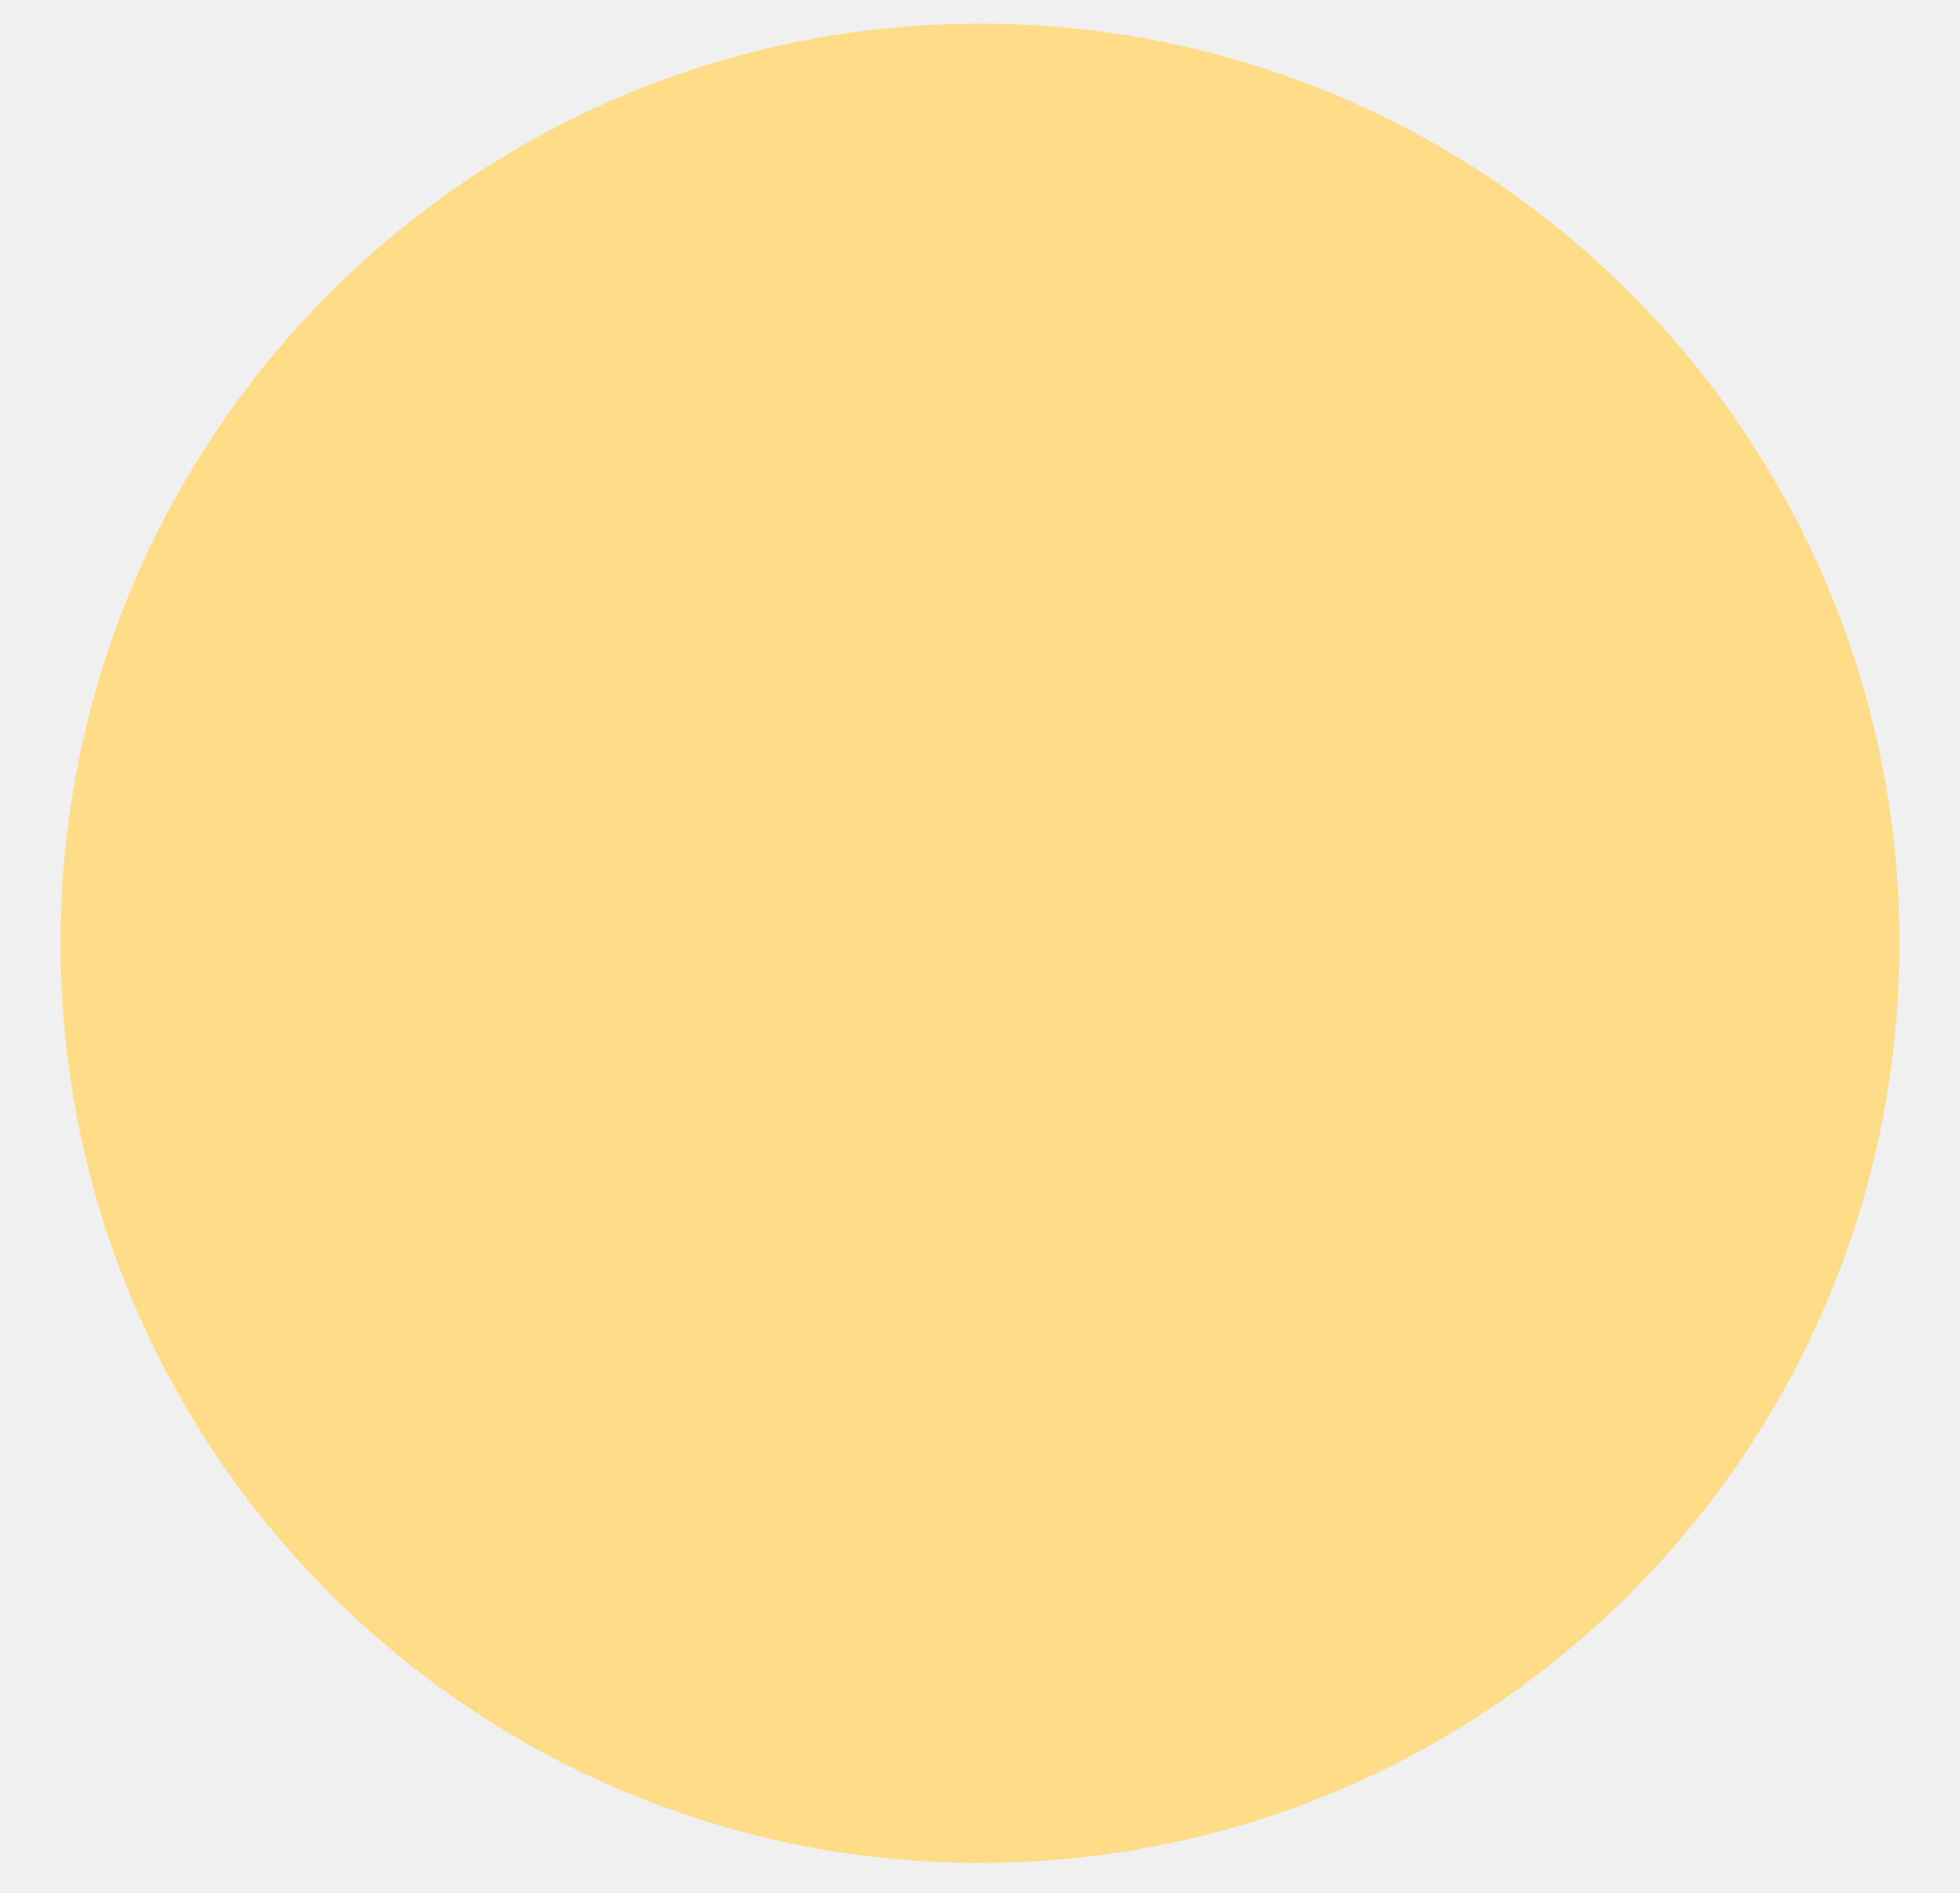
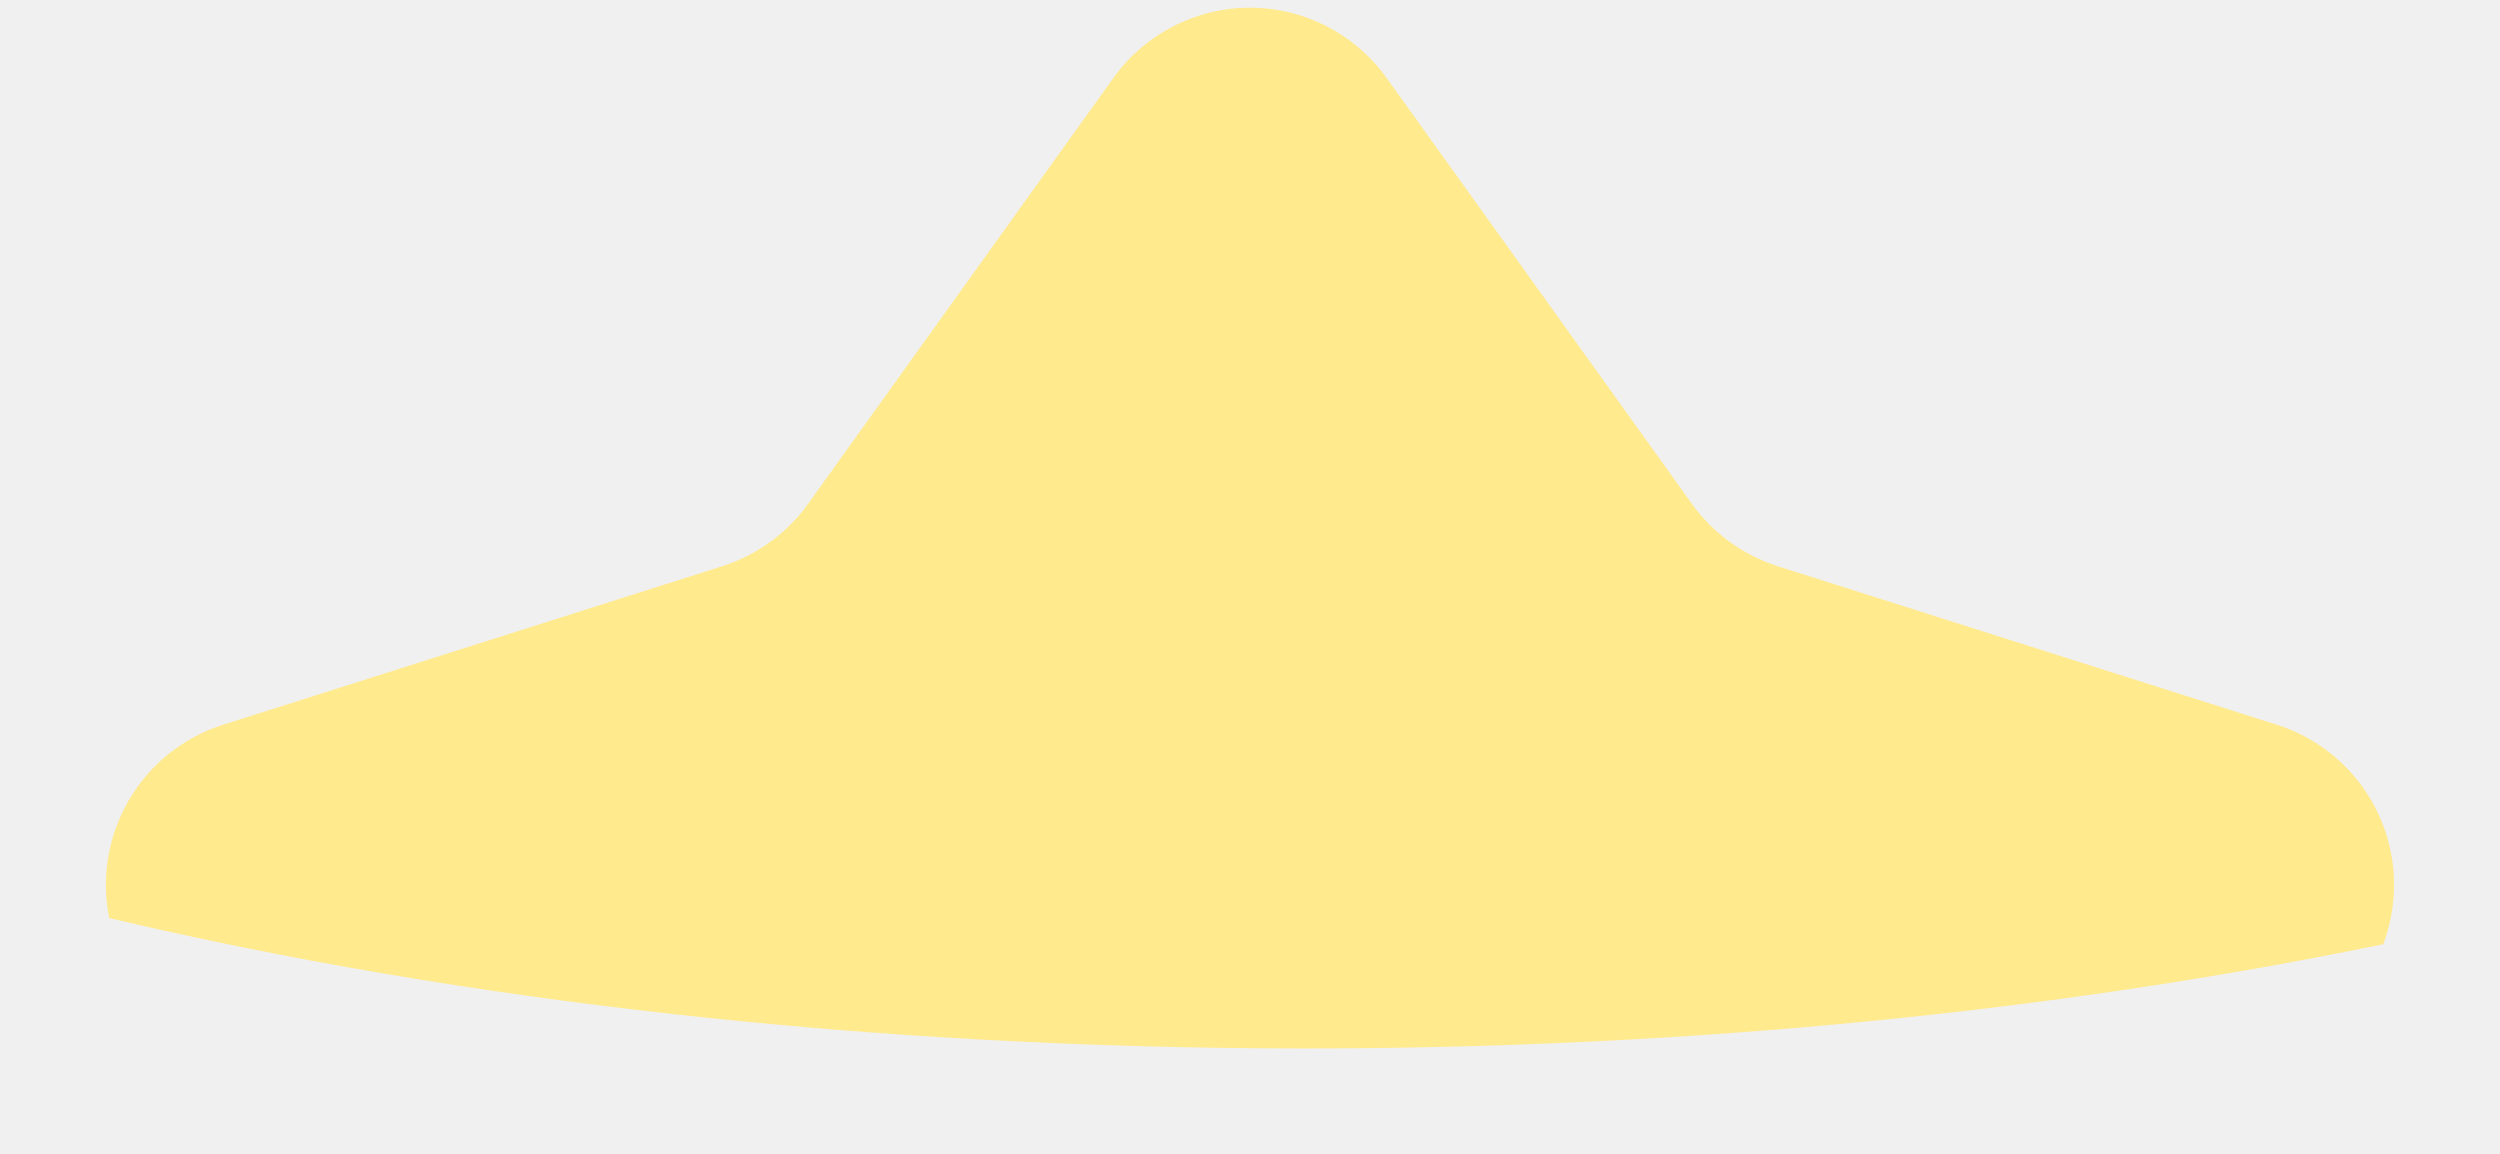
- <svg xmlns="http://www.w3.org/2000/svg" version="1.1" width="29px" height="28px">
+ <svg xmlns="http://www.w3.org/2000/svg" version="1.1" width="13px" height="6px">
  <defs>
    <pattern id="BGPattern" patternUnits="userSpaceOnUse" alignment="0 0" imageRepeat="None" />
-     <mask fill="white" id="Clip274">
-       <path d="M 0.896 13.953  C 0.896 21.466  6.987 27.557  14.5 27.557  C 22.013 27.557  28.104 21.466  28.104 13.953  C 28.104 6.44  22.013 0.35  14.5 0.35  C 6.987 0.35  0.896 6.44  0.896 13.953  Z " fill-rule="evenodd" />
+     <mask fill="white" id="Clip3576">
+       <path d="M 6.787 5.452  C 4.52 5.452  2.394 5.205  0.568 4.774  C 0.48 4.338  0.735 3.904  1.159 3.769  L 3.757 2.944  C 3.936 2.886  4.093 2.773  4.202 2.62  L 5.79 0.405  C 5.954 0.176  6.219 0.04  6.5 0.04  C 6.781 0.04  7.046 0.176  7.21 0.405  L 8.798 2.62  C 8.907 2.773  9.064 2.886  9.243 2.944  L 11.841 3.769  C 12.203 3.885  12.449 4.221  12.449 4.601  C 12.449 4.707  12.43 4.811  12.393 4.91  C 10.711 5.256  8.805 5.452  6.787 5.452  Z " fill-rule="evenodd" />
    </mask>
  </defs>
-   <g transform="matrix(1 0 0 1 -35 -214 )">
-     <path d="M 0.896 13.953  C 0.896 21.466  6.987 27.557  14.5 27.557  C 22.013 27.557  28.104 21.466  28.104 13.953  C 28.104 6.44  22.013 0.35  14.5 0.35  C 6.987 0.35  0.896 6.44  0.896 13.953  Z " fill-rule="nonzero" fill="rgba(255, 220, 136, 1)" stroke="none" transform="matrix(1 0 0 1 35 214 )" class="fill" />
-     <path d="M 0.896 13.953  C 0.896 21.466  6.987 27.557  14.5 27.557  C 22.013 27.557  28.104 21.466  28.104 13.953  C 28.104 6.44  22.013 0.35  14.5 0.35  C 6.987 0.35  0.896 6.44  0.896 13.953  Z " stroke-width="0" stroke-dasharray="0" stroke="rgba(255, 255, 255, 0)" fill="none" transform="matrix(1 0 0 1 35 214 )" class="stroke" mask="url(#Clip274)" />
+   <g transform="matrix(1 0 0 1 -43 -222 )">
+     <path d="M 6.787 5.452  C 4.52 5.452  2.394 5.205  0.568 4.774  C 0.48 4.338  0.735 3.904  1.159 3.769  L 3.757 2.944  C 3.936 2.886  4.093 2.773  4.202 2.62  L 5.79 0.405  C 5.954 0.176  6.219 0.04  6.5 0.04  C 6.781 0.04  7.046 0.176  7.21 0.405  L 8.798 2.62  C 8.907 2.773  9.064 2.886  9.243 2.944  L 11.841 3.769  C 12.203 3.885  12.449 4.221  12.449 4.601  C 12.449 4.707  12.43 4.811  12.393 4.91  C 10.711 5.256  8.805 5.452  6.787 5.452  Z " fill-rule="nonzero" fill="rgba(255, 234, 141, 1)" stroke="none" transform="matrix(1 0 0 1 43 222 )" class="fill" />
+     <path d="M 6.787 5.452  C 4.52 5.452  2.394 5.205  0.568 4.774  C 0.48 4.338  0.735 3.904  1.159 3.769  L 3.757 2.944  C 3.936 2.886  4.093 2.773  4.202 2.62  L 5.79 0.405  C 5.954 0.176  6.219 0.04  6.5 0.04  C 6.781 0.04  7.046 0.176  7.21 0.405  L 8.798 2.62  C 8.907 2.773  9.064 2.886  9.243 2.944  L 11.841 3.769  C 12.203 3.885  12.449 4.221  12.449 4.601  C 12.449 4.707  12.43 4.811  12.393 4.91  C 10.711 5.256  8.805 5.452  6.787 5.452  Z " stroke-width="0" stroke-dasharray="0" stroke="rgba(255, 255, 255, 0)" fill="none" transform="matrix(1 0 0 1 43 222 )" class="stroke" mask="url(#Clip3576)" />
  </g>
</svg>
